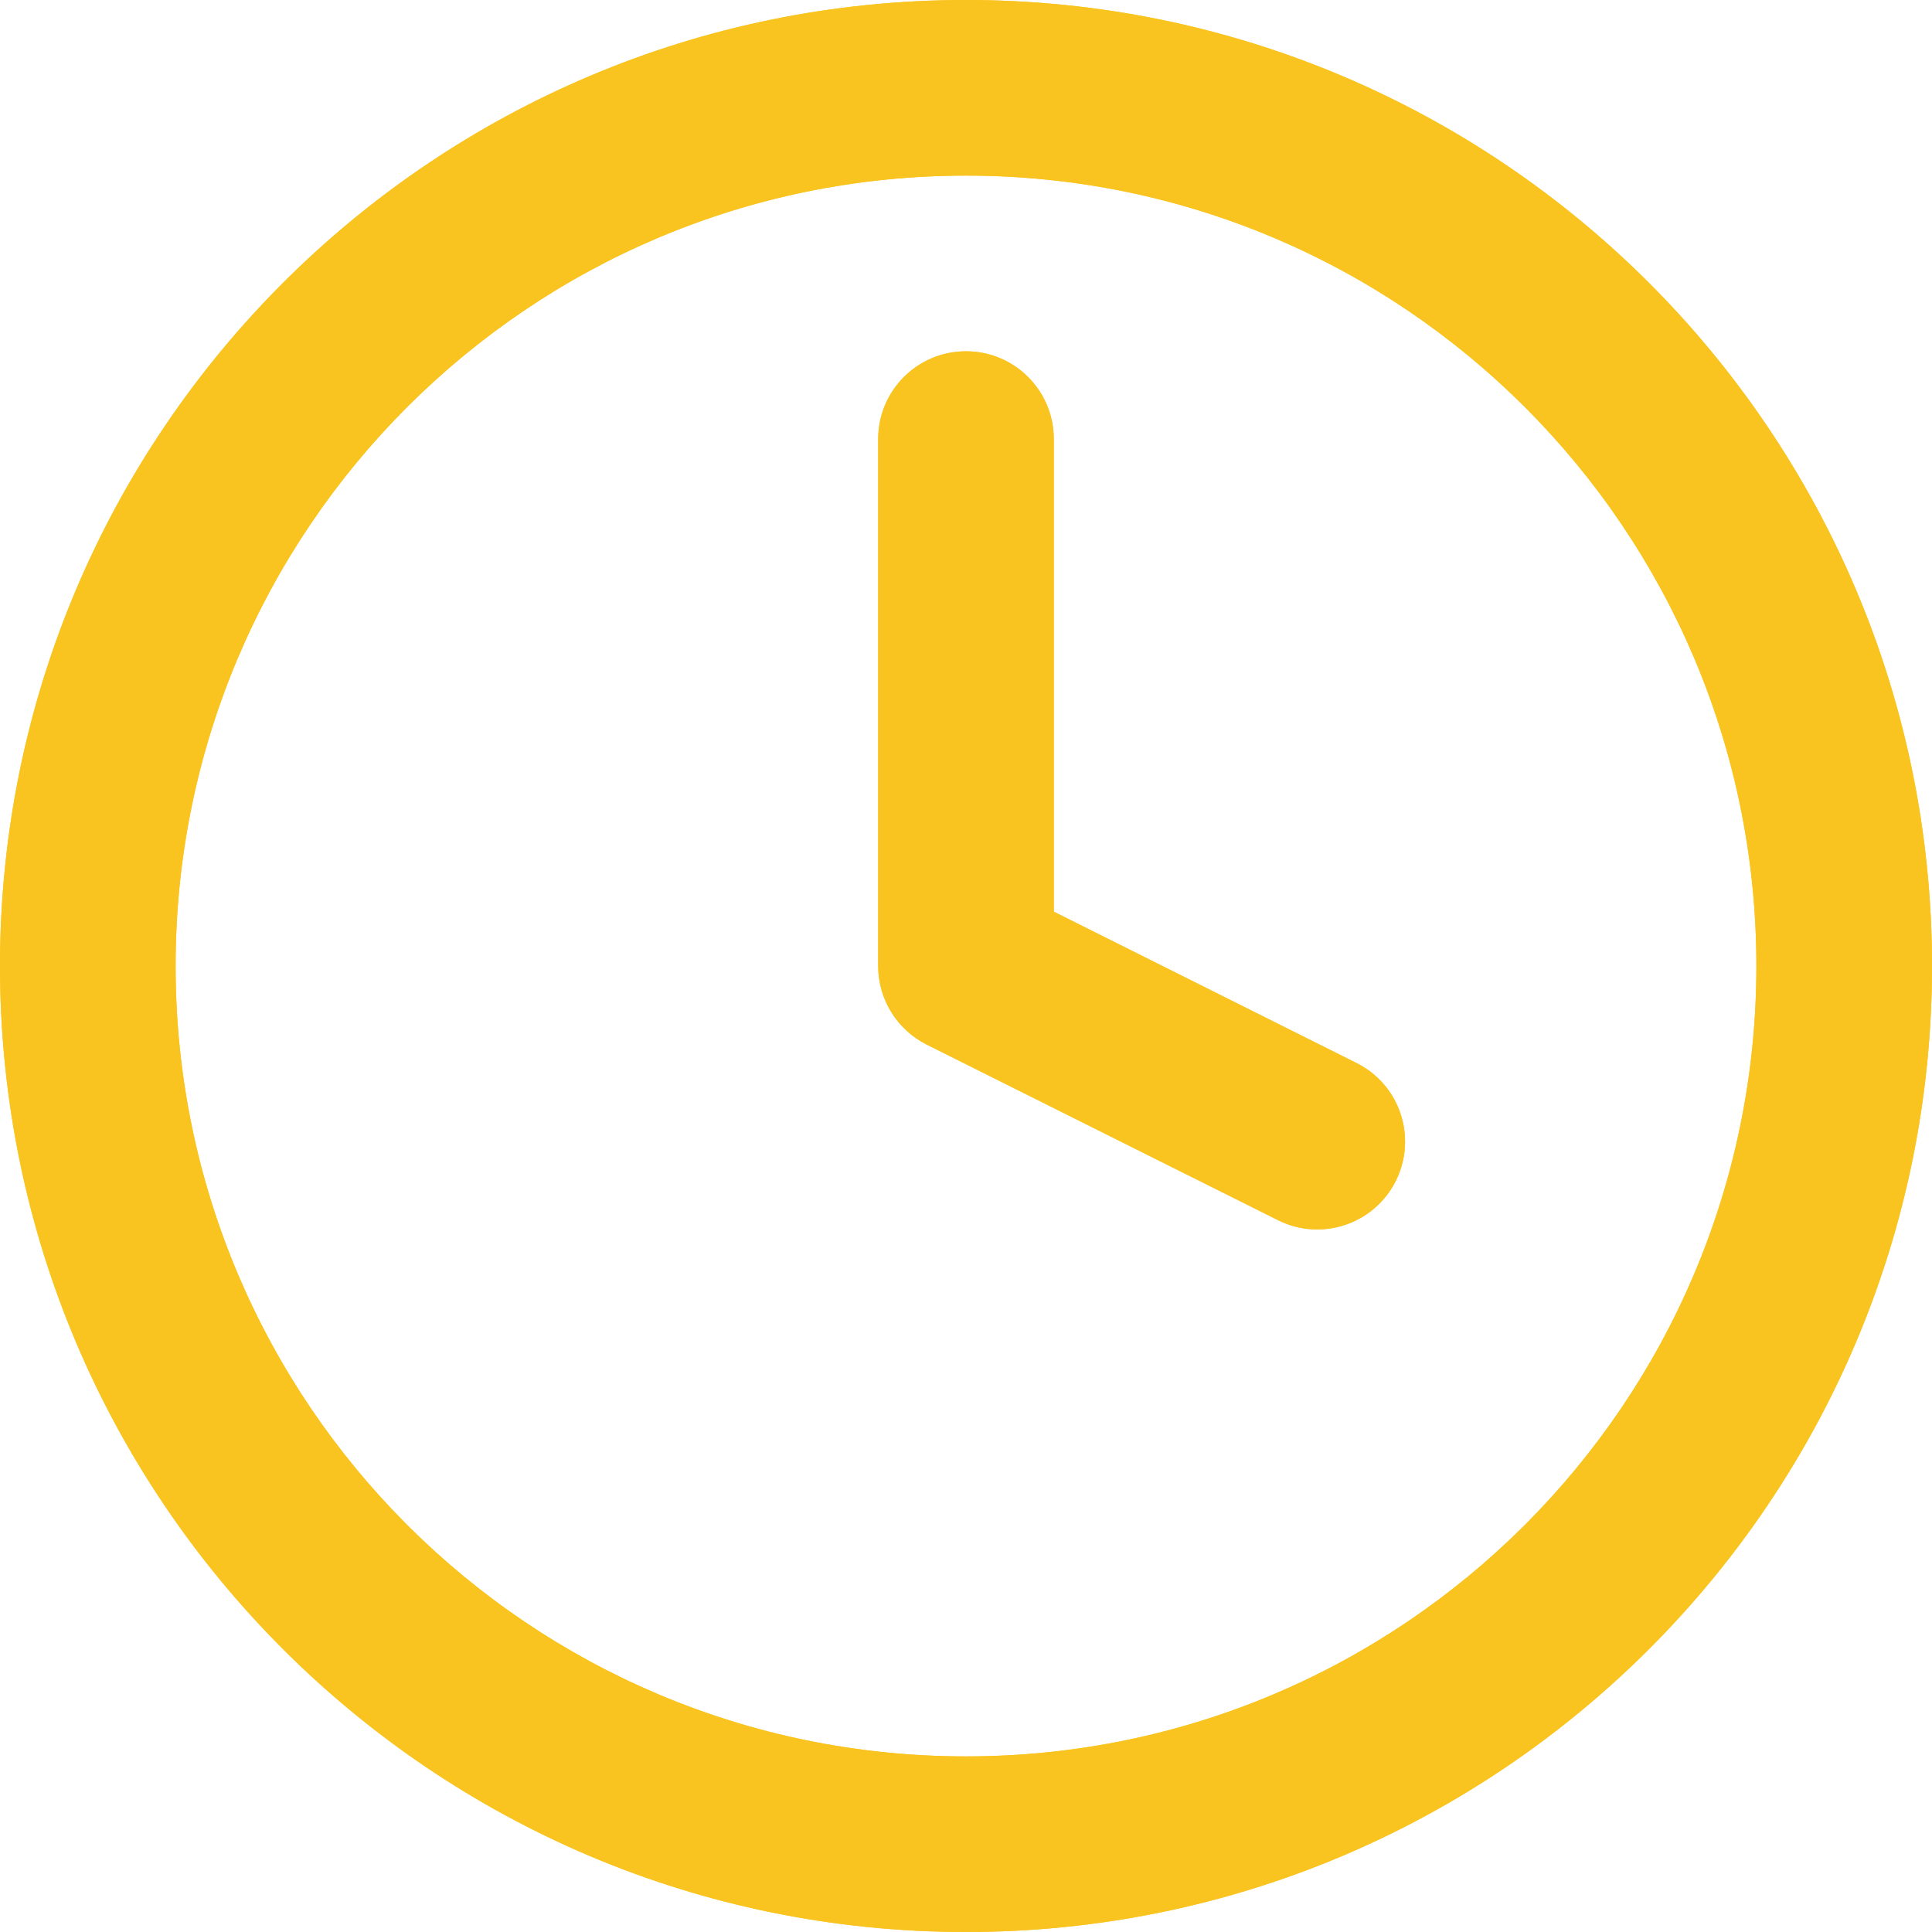
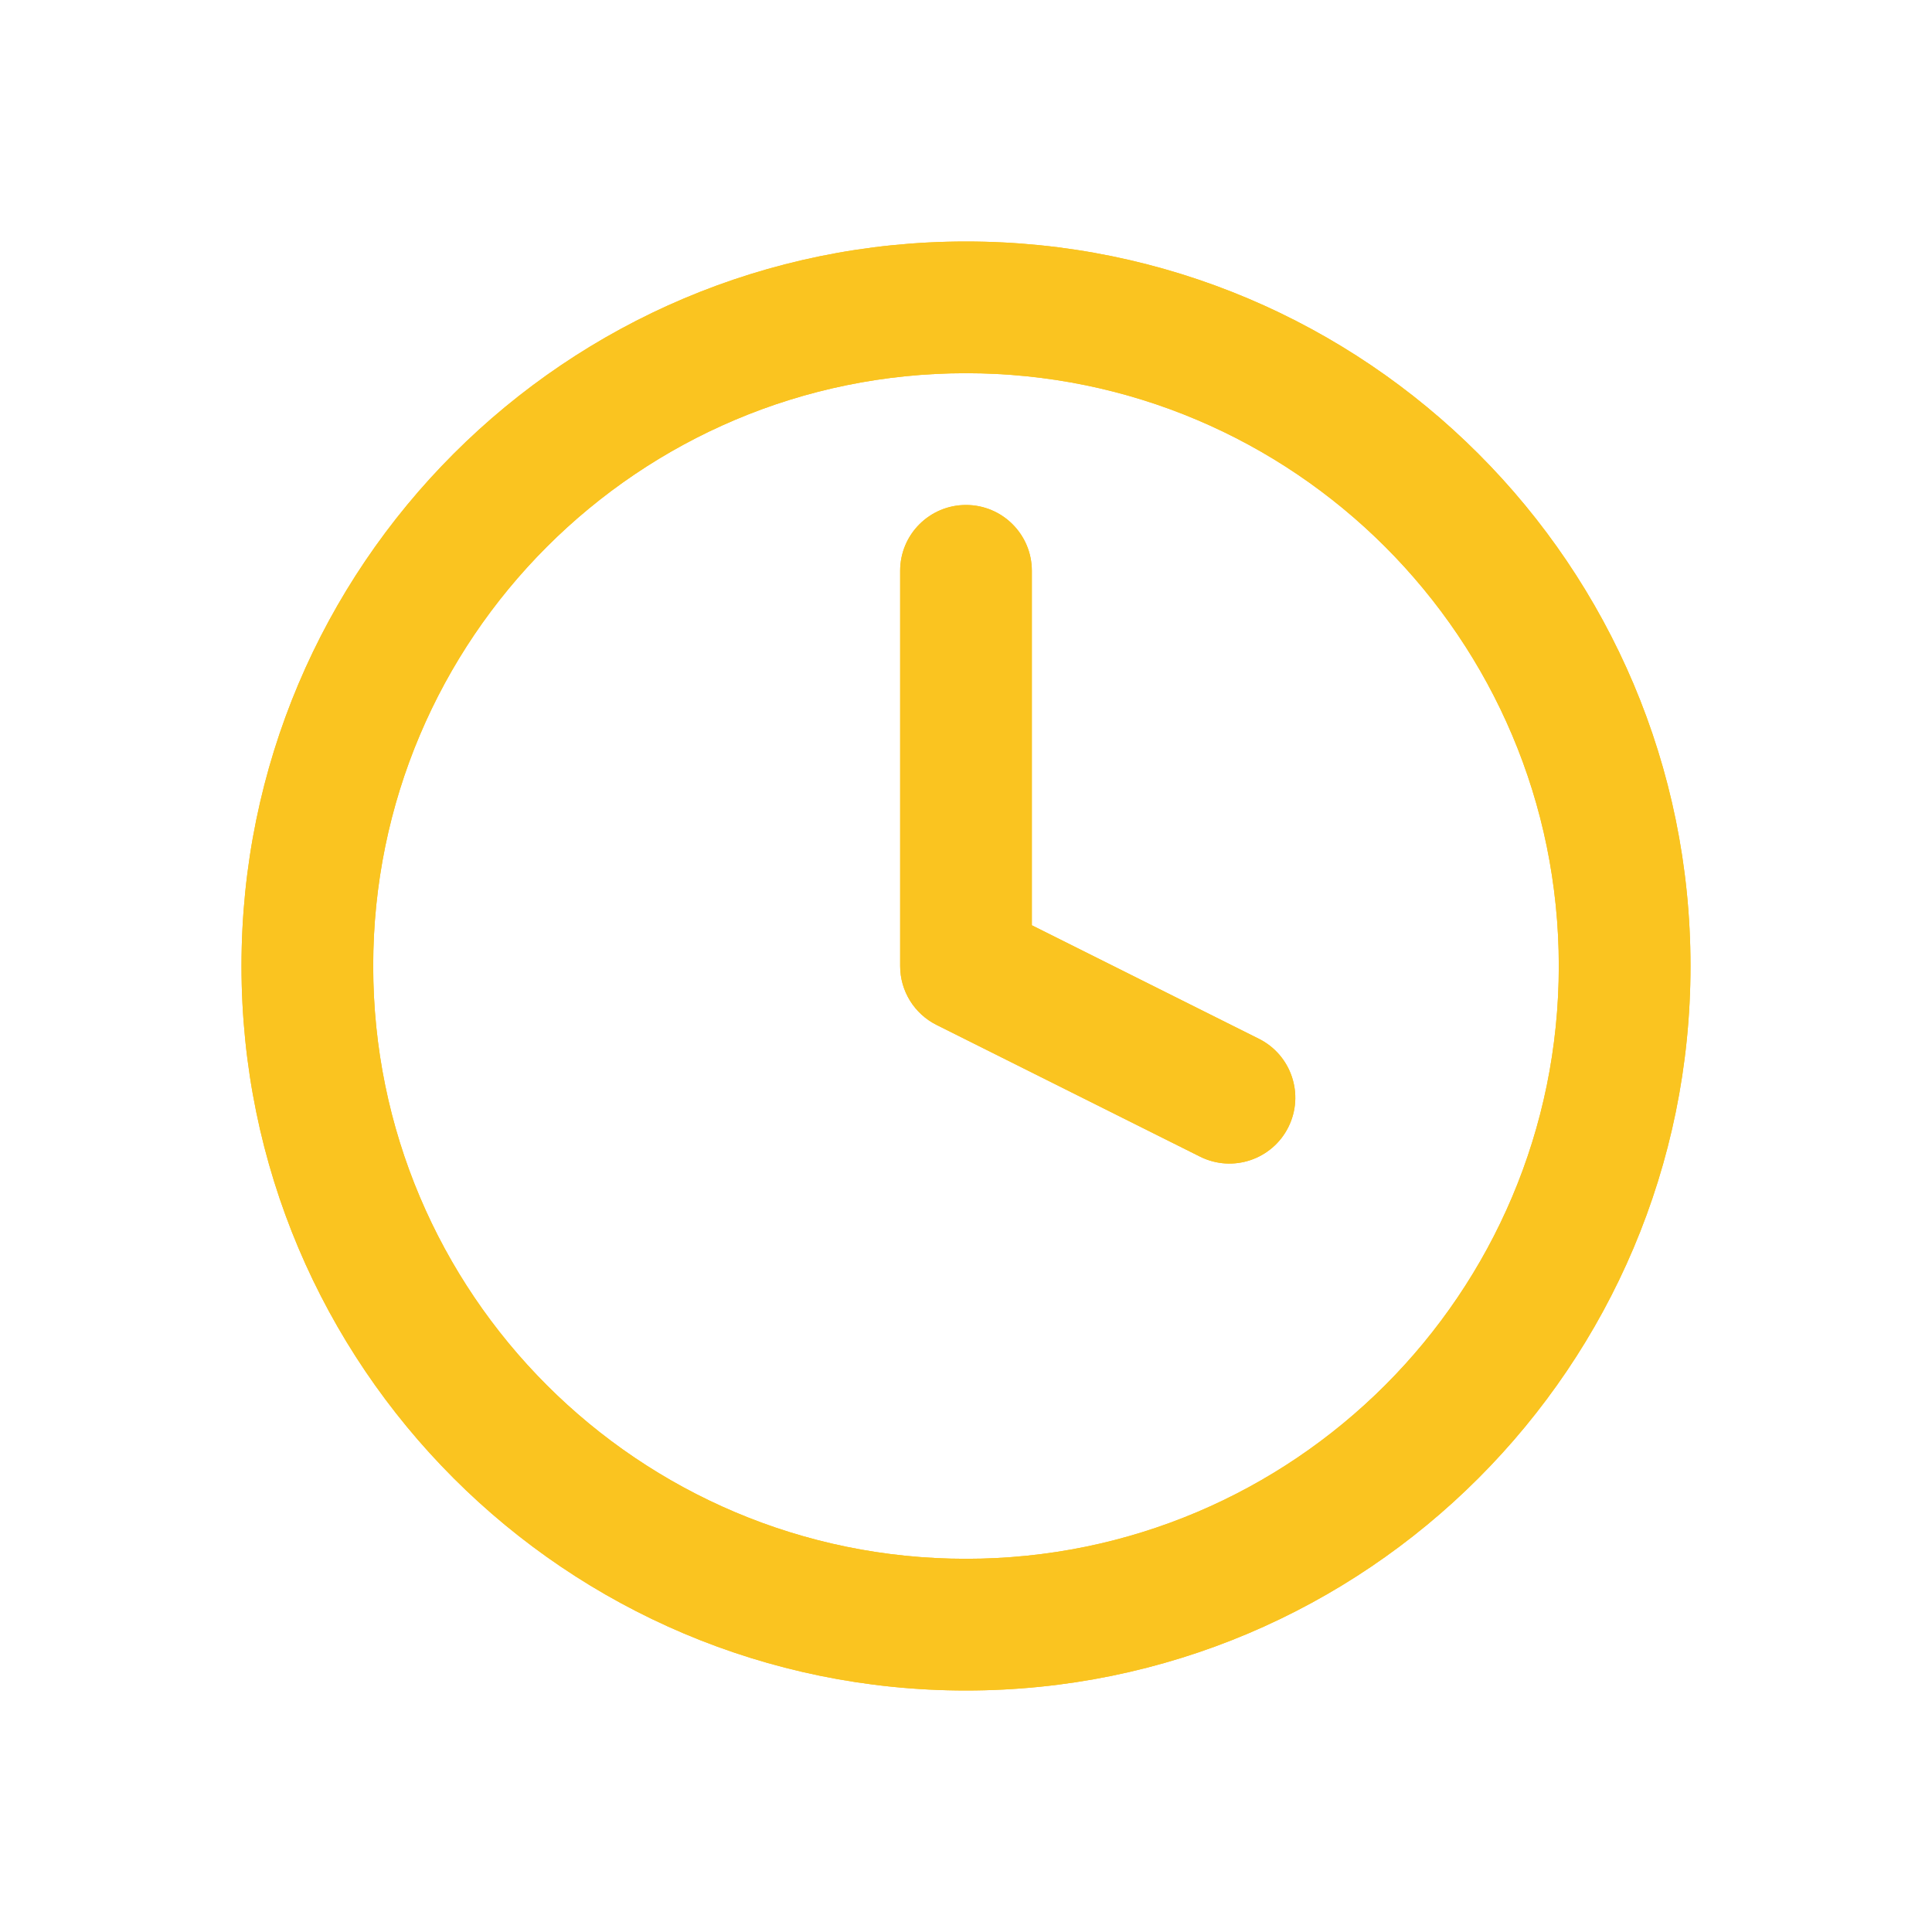
- <svg xmlns="http://www.w3.org/2000/svg" width="18" height="18" fill="none">
-   <path fill-rule="evenodd" clip-rule="evenodd" d="M9 1.636a7.364 7.364 0 100 14.728A7.364 7.364 0 009 1.636zM0 9a9 9 0 1118 0A9 9 0 010 9z" fill="#FAC420" />
-   <path fill-rule="evenodd" clip-rule="evenodd" d="M9 1.636a7.364 7.364 0 100 14.728A7.364 7.364 0 009 1.636zM0 9a9 9 0 1118 0A9 9 0 010 9z" fill="#FAC420" />
-   <path fill-rule="evenodd" clip-rule="evenodd" d="M9 3.273c.452 0 .818.366.818.818v4.403l2.82 1.41a.818.818 0 11-.731 1.464L8.634 9.732A.818.818 0 018.182 9V4.09c0-.451.366-.817.818-.817z" fill="#FAC420" />
-   <path fill-rule="evenodd" clip-rule="evenodd" d="M9 3.273c.452 0 .818.366.818.818v4.403l2.82 1.41a.818.818 0 11-.731 1.464L8.634 9.732A.818.818 0 018.182 9V4.09c0-.451.366-.817.818-.817z" fill="#FAC420" />
+ <svg xmlns="http://www.w3.org/2000/svg" width="24" height="24" fill="none">
+   <path fill-rule="evenodd" clip-rule="evenodd" d="M12 4.636a7.364 7.364 0 100 14.728 7.364 7.364 0 000-14.728zM3 12a9 9 0 1118 0 9 9 0 01-18 0z" fill="#FAC420" />
+   <path fill-rule="evenodd" clip-rule="evenodd" d="M12 4.636a7.364 7.364 0 100 14.728 7.364 7.364 0 000-14.728zM3 12a9 9 0 1118 0 9 9 0 01-18 0z" fill="#FAC420" />
+   <path fill-rule="evenodd" clip-rule="evenodd" d="M12 6.273c.452 0 .818.366.818.818v4.403l2.82 1.41a.818.818 0 11-.731 1.464l-3.273-1.636a.818.818 0 01-.452-.732V7.09c0-.451.366-.817.818-.817z" fill="#FAC420" />
+   <path fill-rule="evenodd" clip-rule="evenodd" d="M12 6.273c.452 0 .818.366.818.818v4.403l2.82 1.41a.818.818 0 11-.731 1.464l-3.273-1.636a.818.818 0 01-.452-.732V7.09c0-.451.366-.817.818-.817z" fill="#FAC420" />
</svg>
